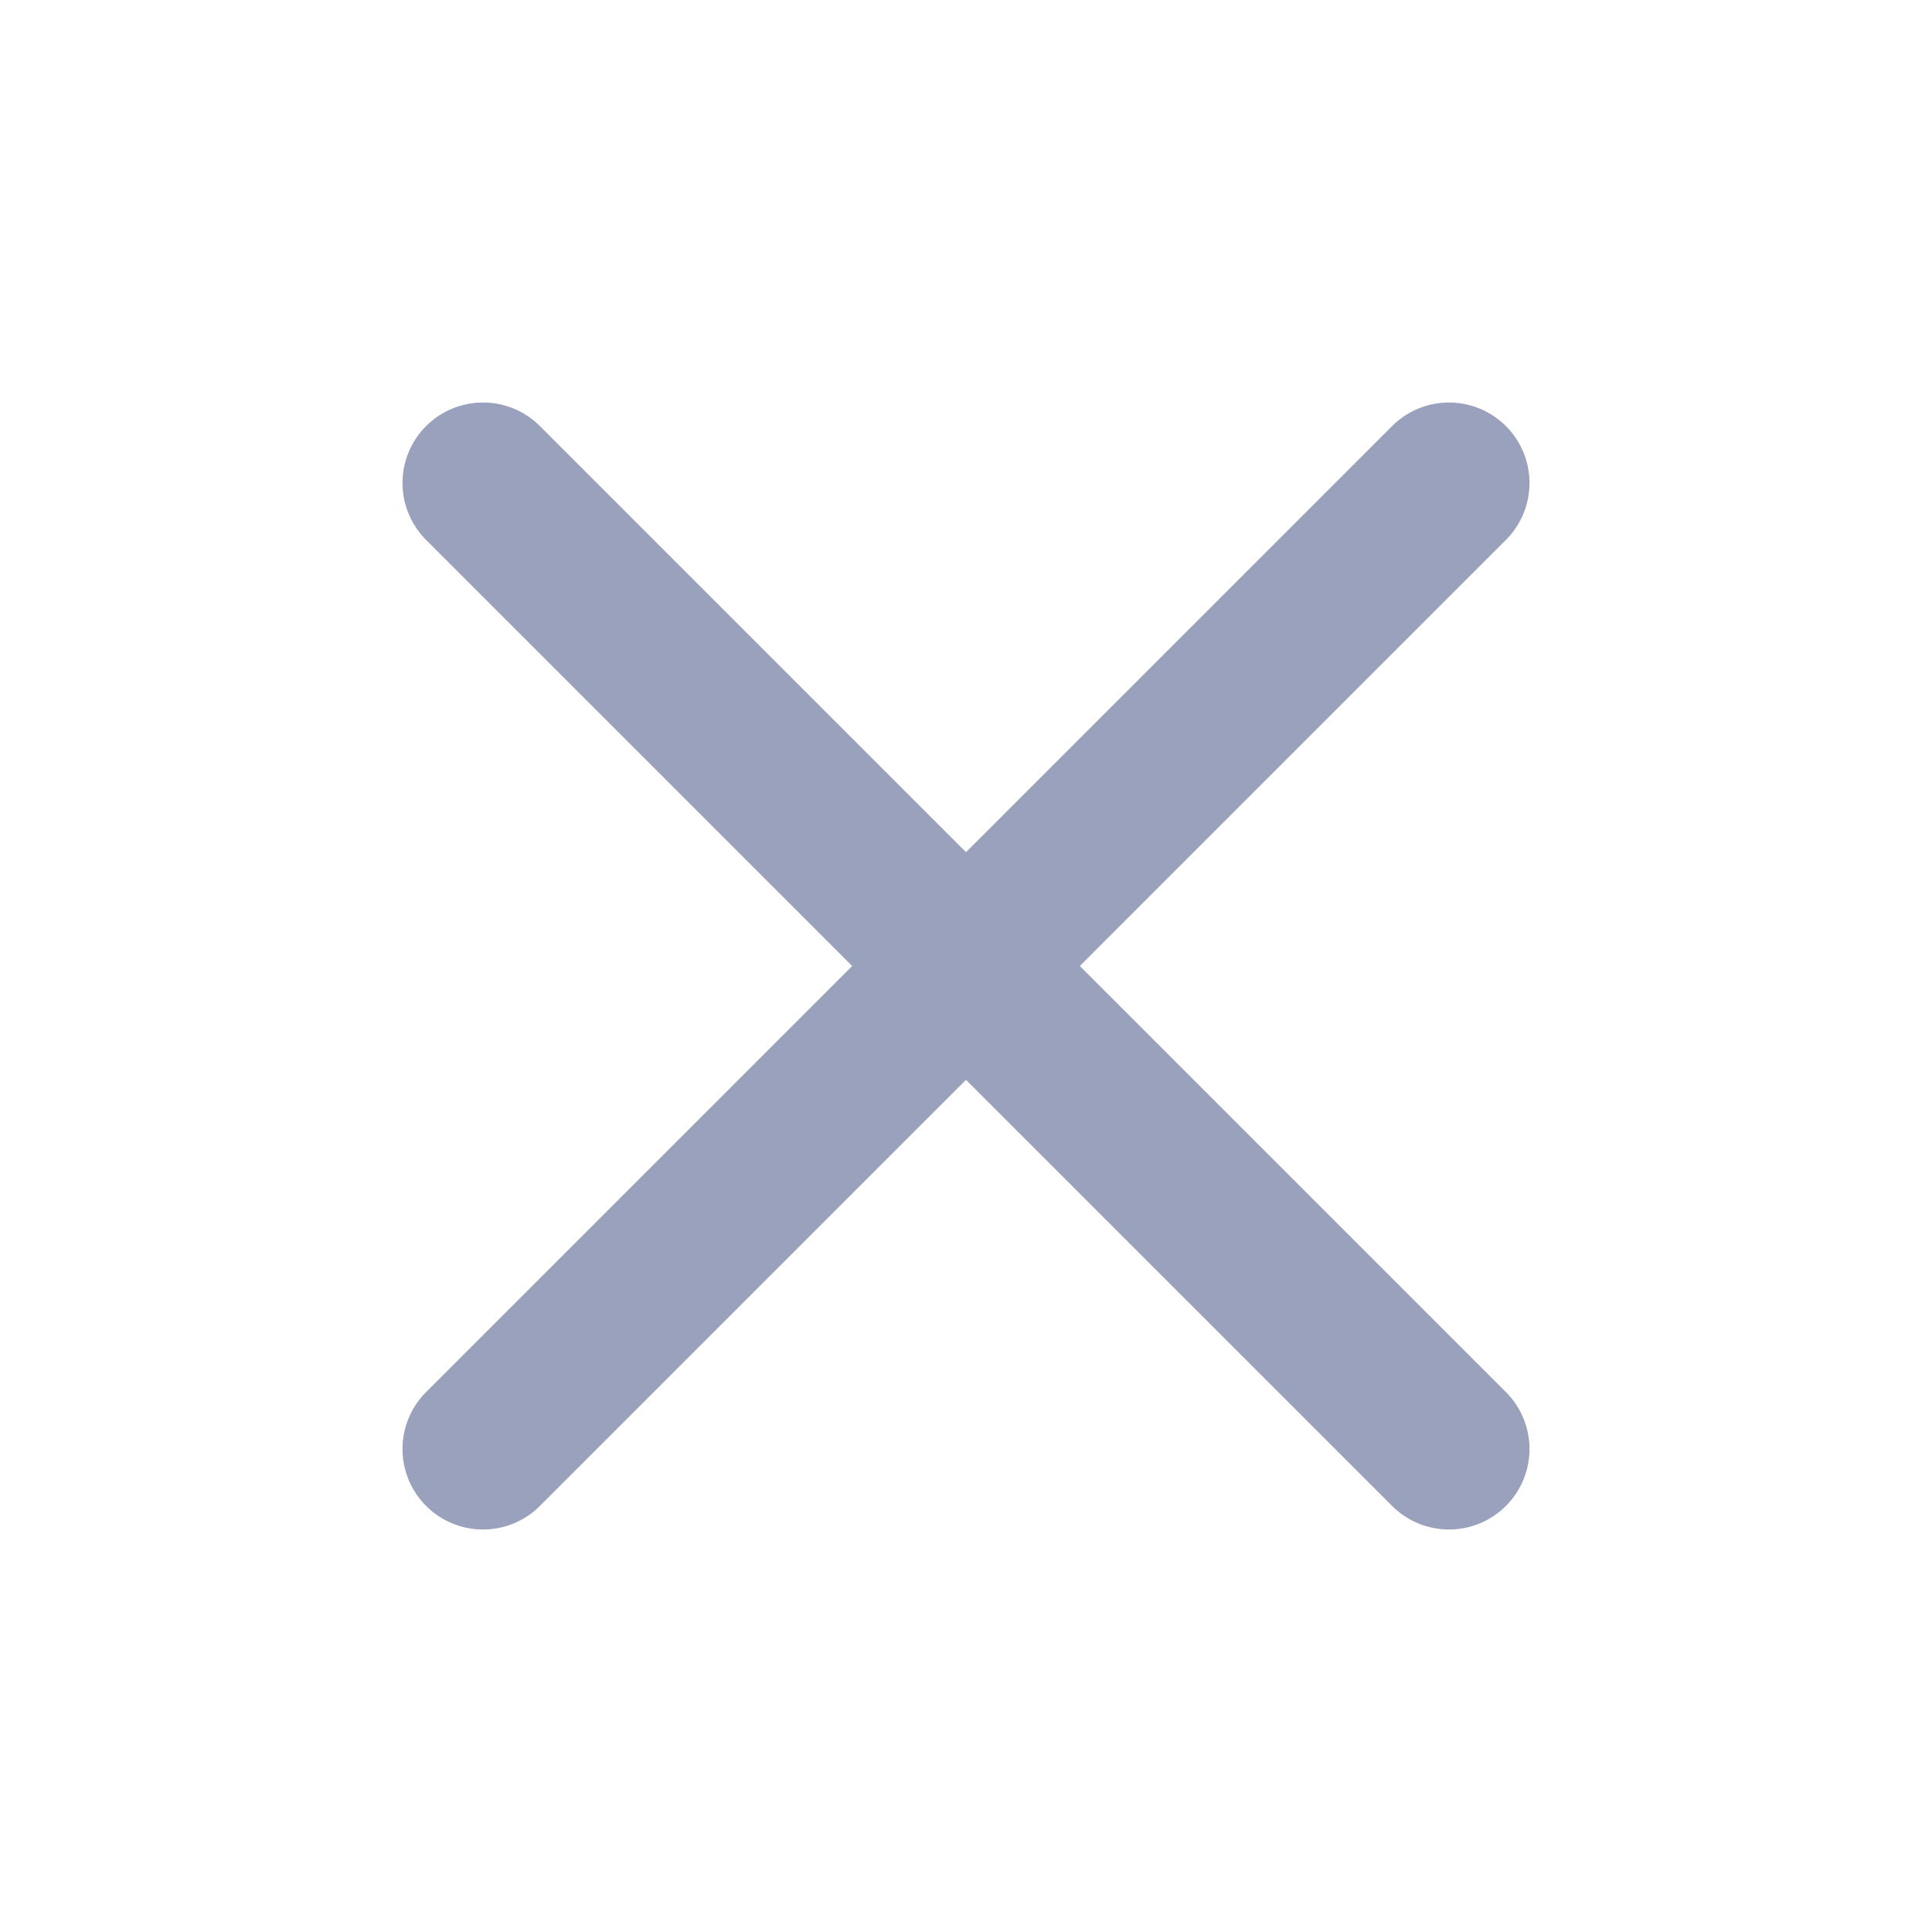
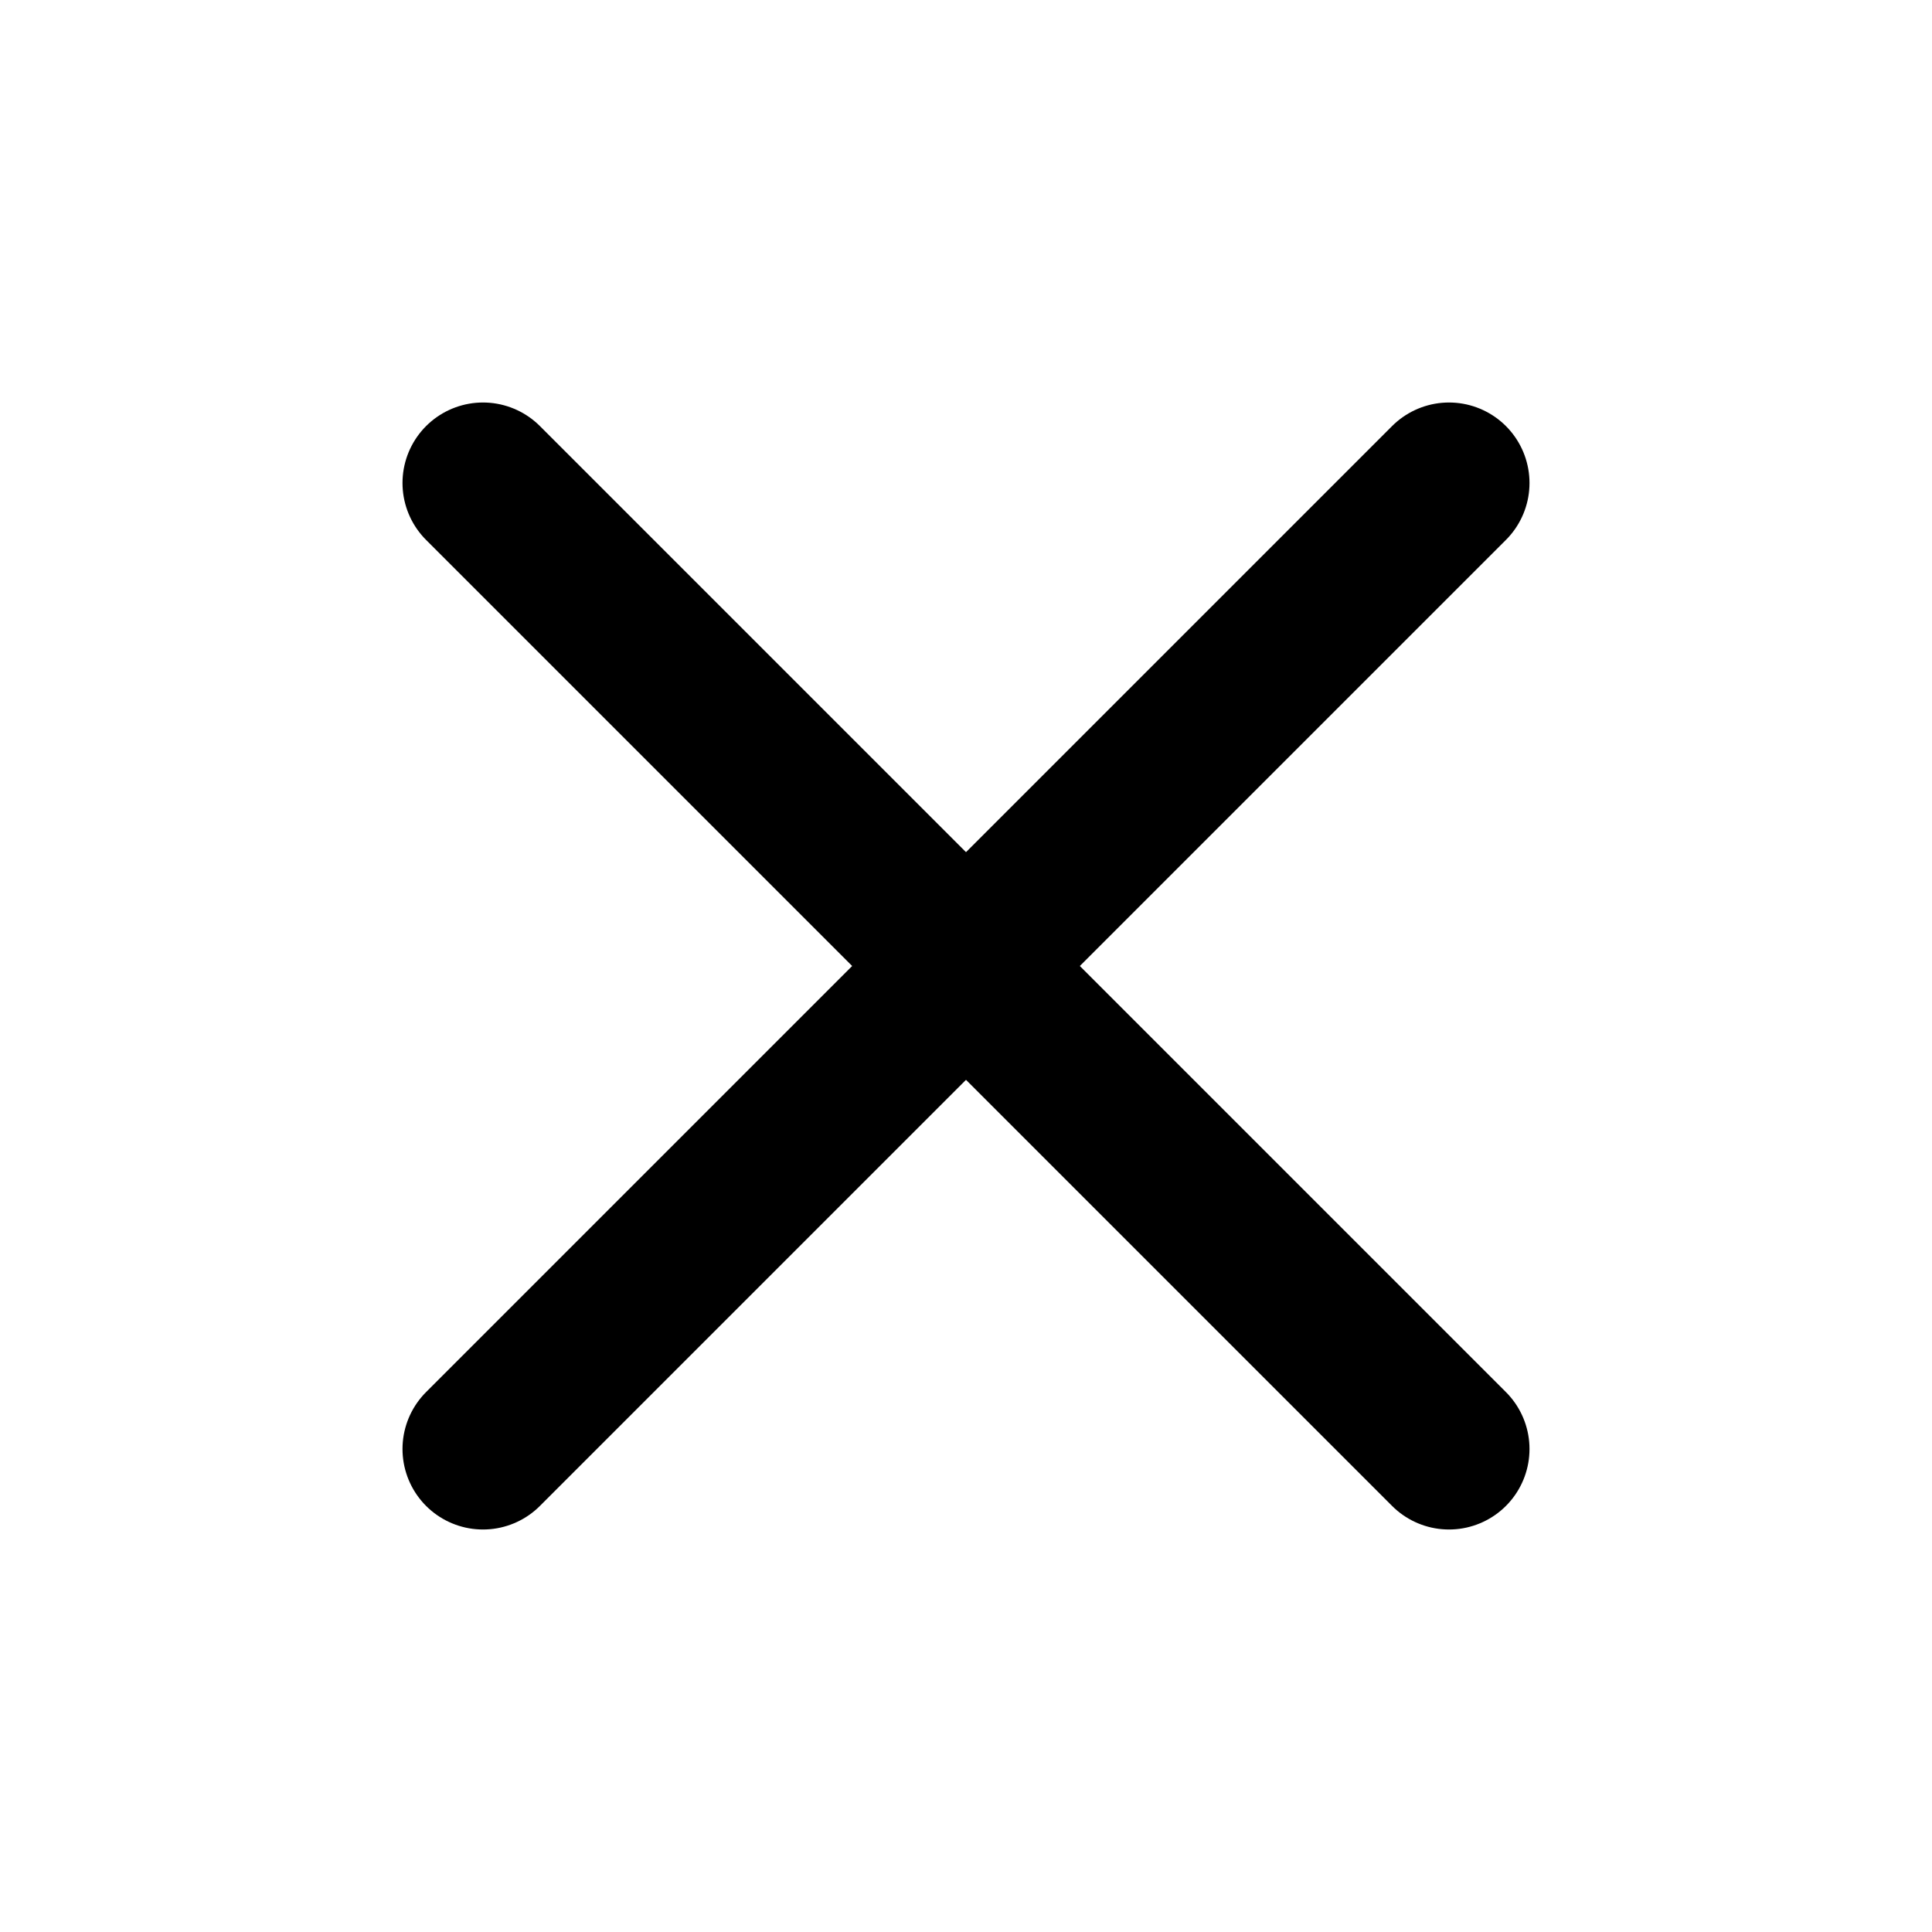
- <svg xmlns="http://www.w3.org/2000/svg" width="24" height="24" viewBox="0 0 24 24" fill="none" stroke="#99A1BD" stroke-width="2" stroke-linecap="round" stroke-linejoin="round" class="feather feather-x">
+ <svg xmlns="http://www.w3.org/2000/svg" width="24" height="24" viewBox="0 0 24 24" fill="none" stroke="currentColor" stroke-width="2" stroke-linecap="round" stroke-linejoin="round" class="feather feather-x">
  <line x1="18" y1="6" x2="6" y2="18" />
  <line x1="6" y1="6" x2="18" y2="18" />
</svg>
